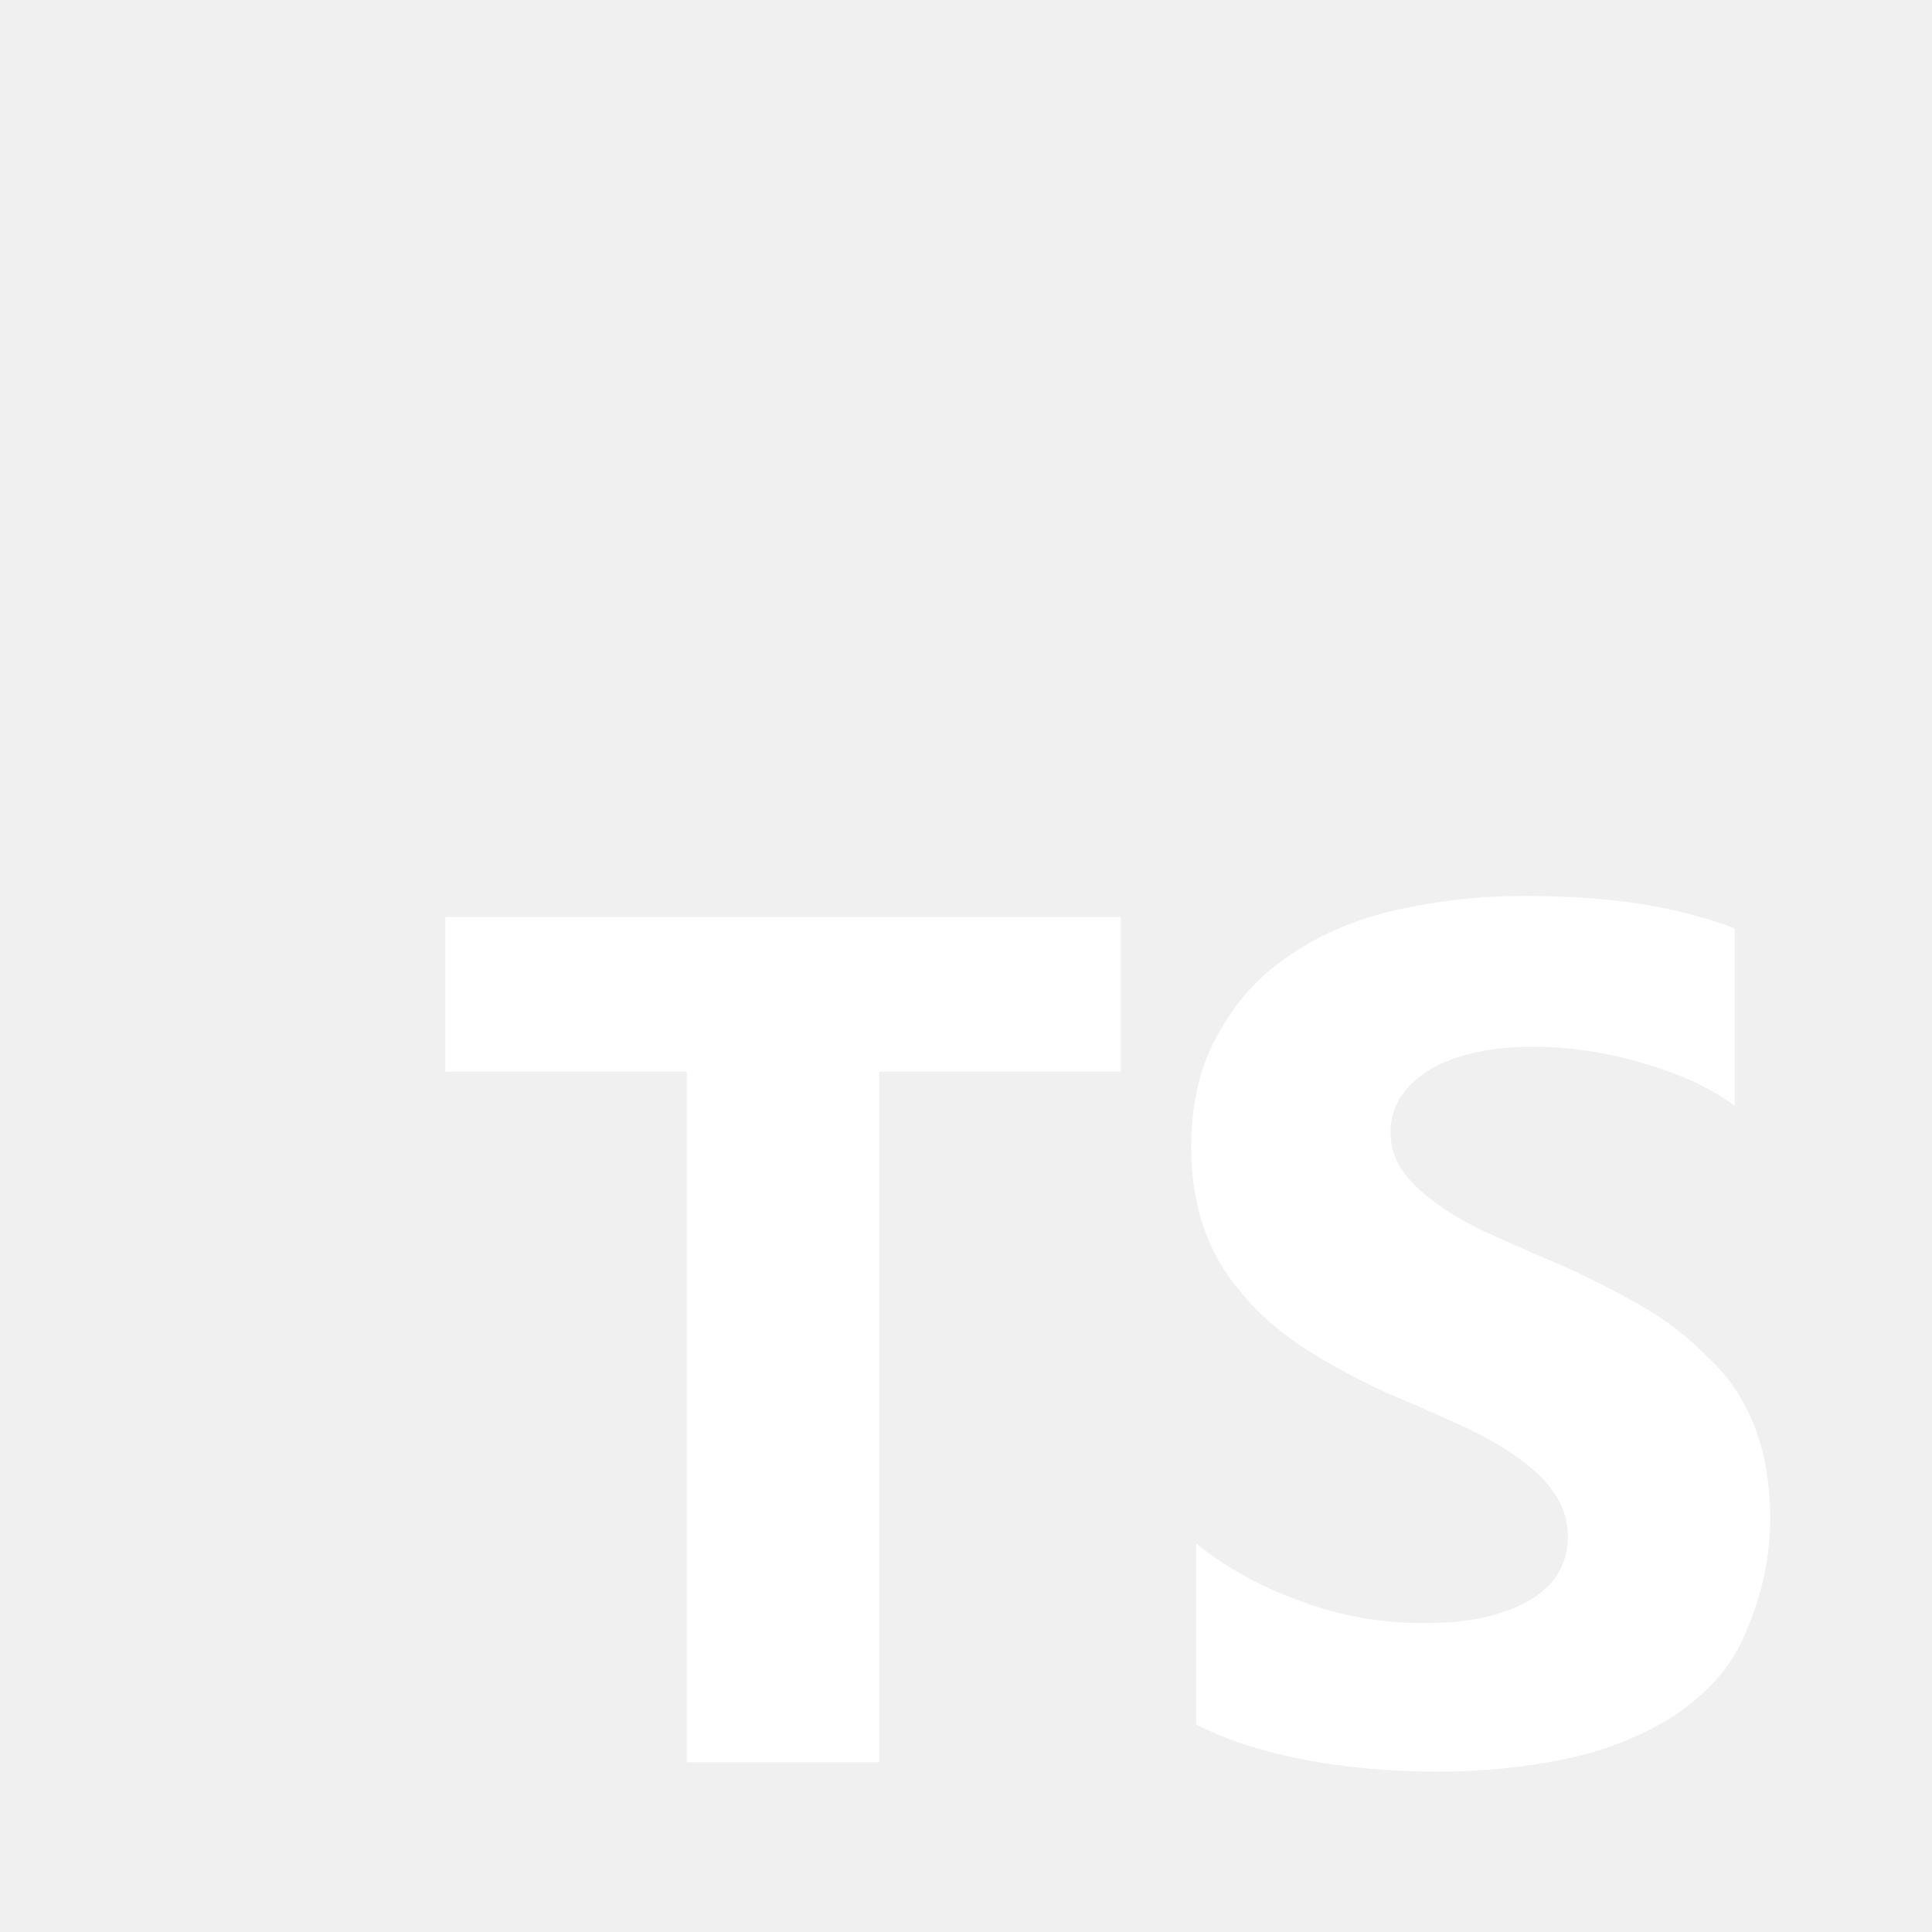
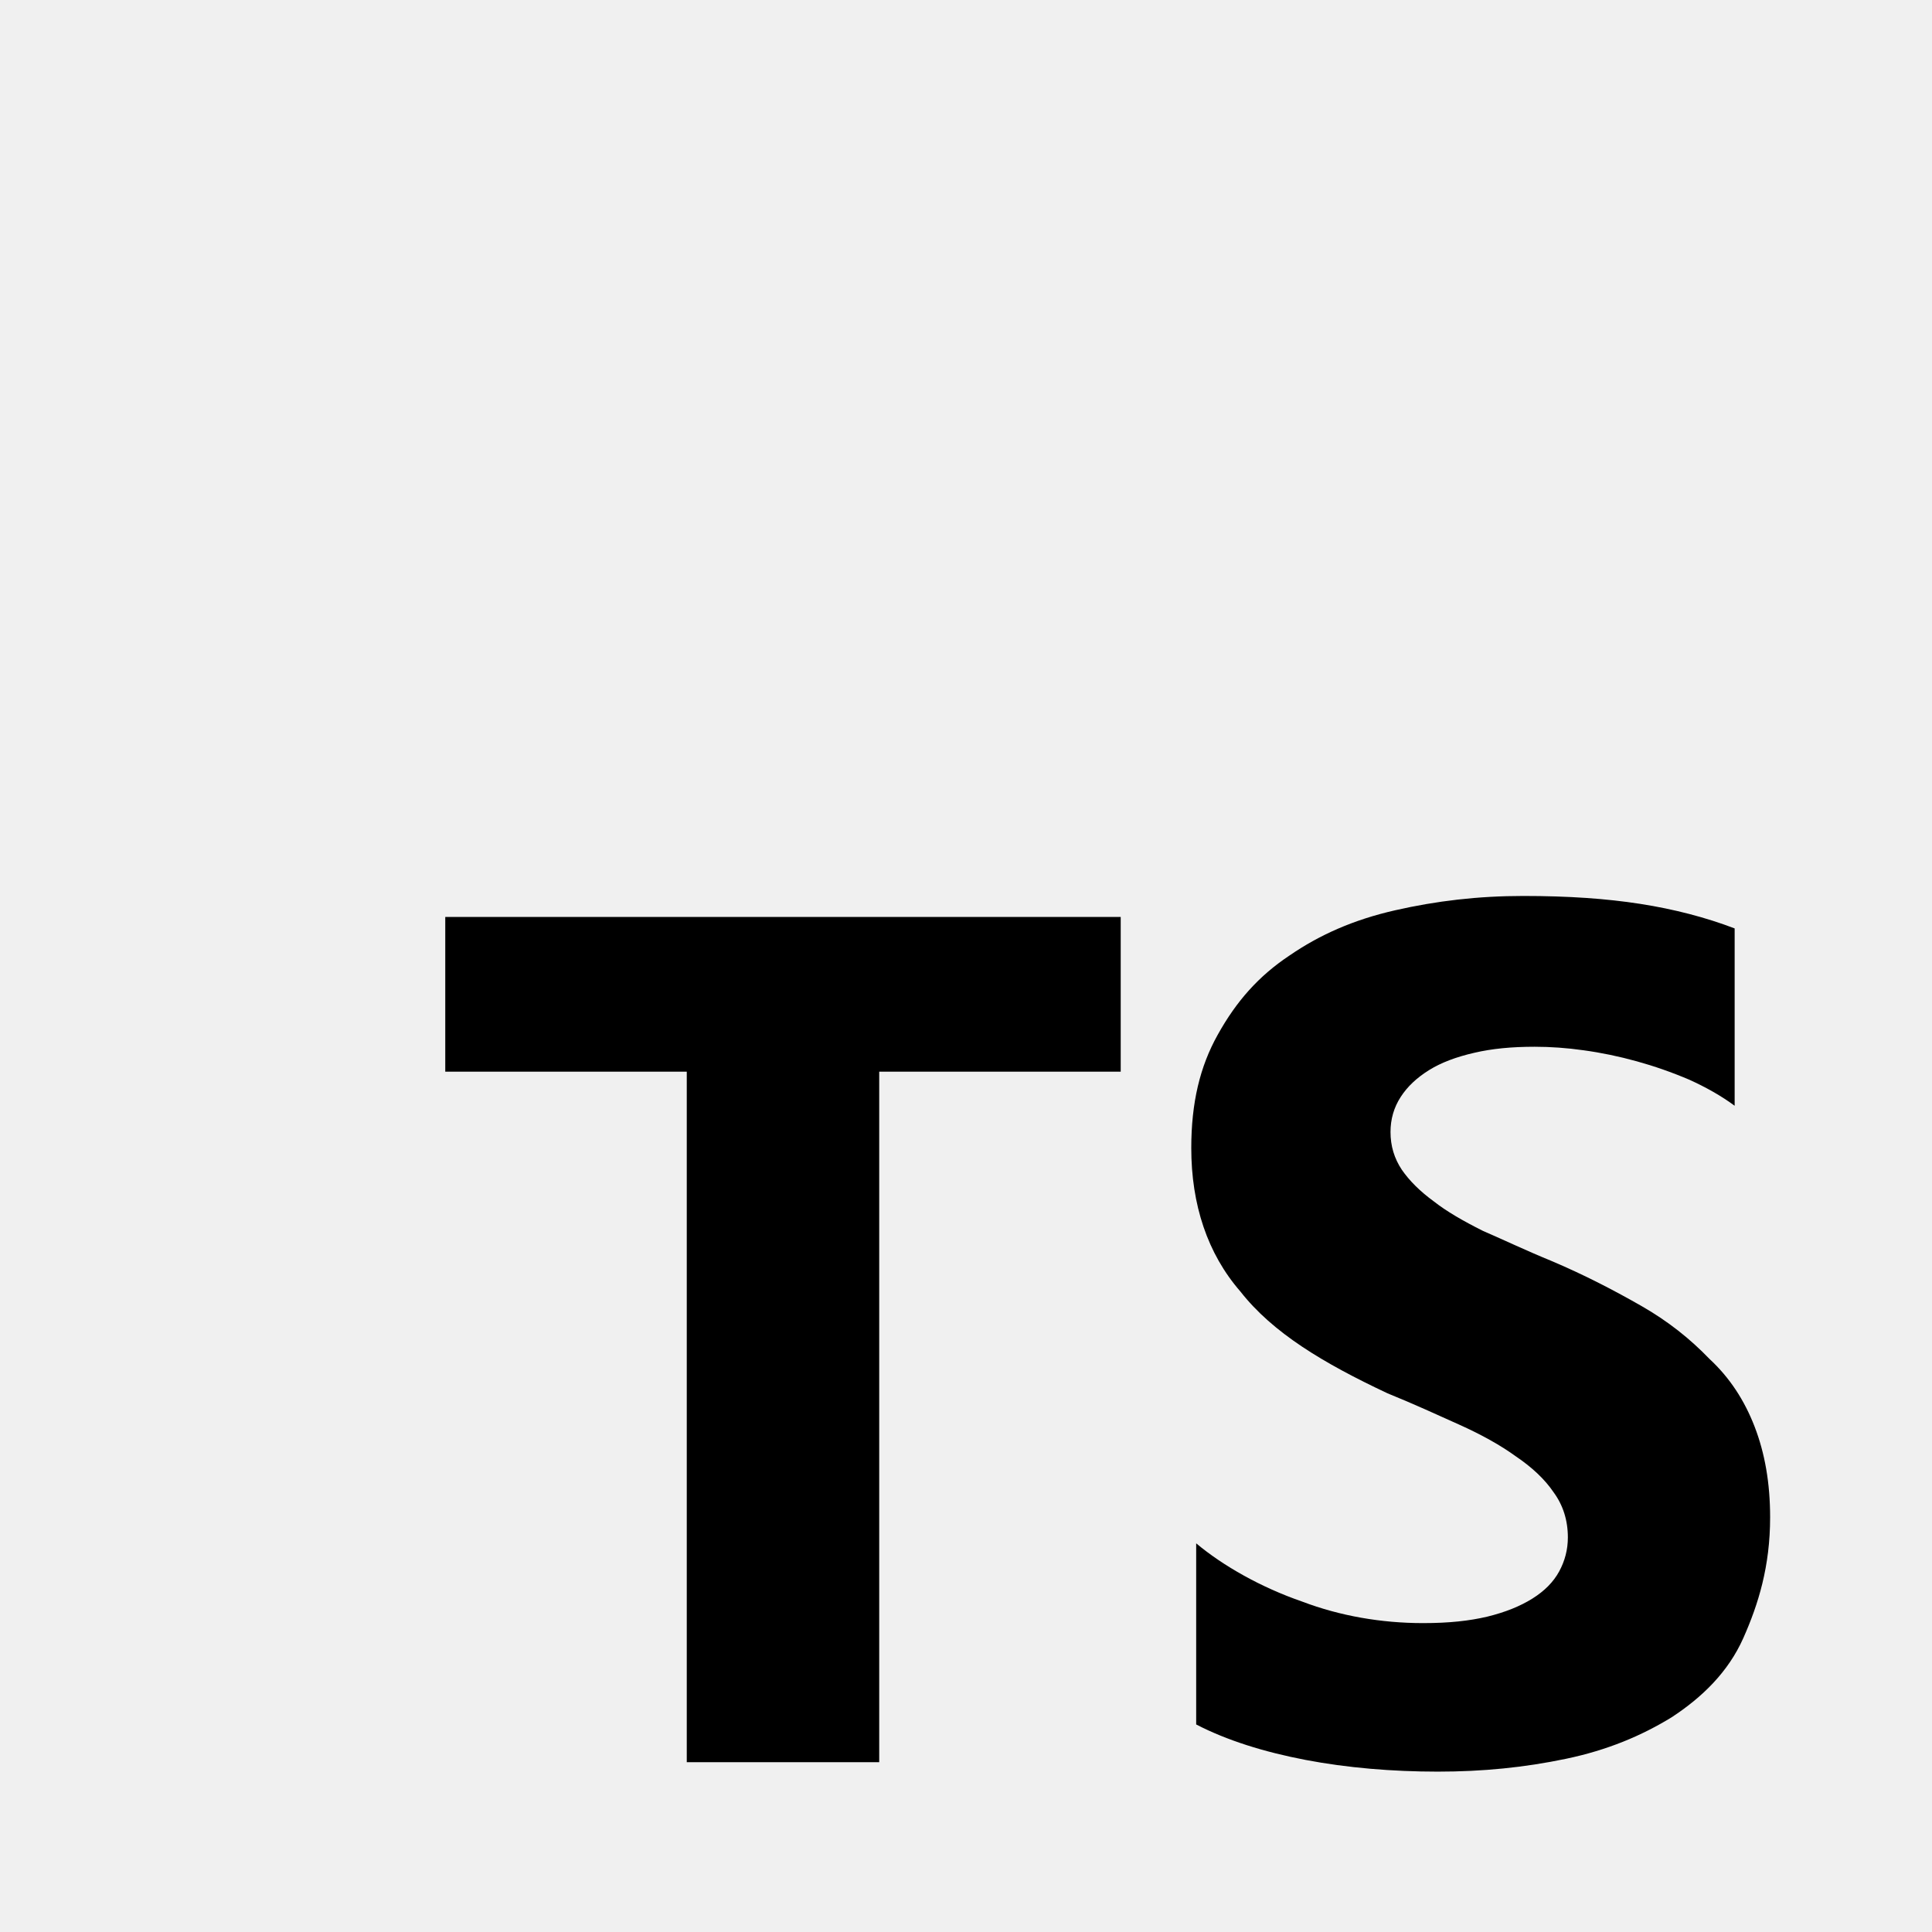
<svg xmlns="http://www.w3.org/2000/svg" aria-label="TypeScript" role="img" viewBox="0 0 512 512">
  <rect width="512" height="512" rx="15%" fill="none" />
-   <path fill="#fff" d="m233 284h64v-41H118v41h64v183h51zm84 173c8.1 4.2 18 7.3 29 9.4s23 3.1 35 3.1c12 0 23-1.1 34-3.4c11-2.3 20-6.1 28-11c8.1-5.3 15-12 19-21s7.1-19 7.1-32c0-9.1-1.4-17-4.1-24s-6.6-13-12-18c-5.1-5.3-11-10-18-14s-15-8.2-24-12c-6.6-2.7-12-5.3-18-7.9c-5.2-2.6-9.7-5.2-13-7.8c-3.7-2.7-6.5-5.5-8.5-8.4c-2-3-3-6.3-3-10c0-3.4.89-6.5 2.7-9.3s4.3-5.1 7.5-7.1c3.2-2 7.2-3.5 12-4.6c4.7-1.1 9.9-1.6 16-1.6c4.2 0 8.6.31 13 .94c4.6.63 9.3 1.6 14 2.9c4.7 1.3 9.3 2.9 14 4.9c4.4 2 8.5 4.3 12 6.9v-47c-7.6-2.9-16-5.1-25-6.5s-19-2.1-31-2.1c-12 0-23 1.3-34 3.8s-20 6.5-28 12c-8.1 5.4-14 12-19 21c-4.7 8.4-7 18-7 30c0 15 4.3 28 13 38c8.6 11 22 19 39 27c6.9 2.8 13 5.6 19 8.3s11 5.5 15 8.4c4.3 2.9 7.7 6.1 10 9.5c2.5 3.4 3.8 7.4 3.8 12c0 3.2-.78 6.2-2.3 9s-3.9 5.2-7.1 7.2s-7.1 3.6-12 4.8c-4.7 1.1-10 1.7-17 1.7c-11 0-22-1.9-32-5.7c-11-3.8-21-9.5-28.1-15.44z" />
+   <path fill="currentColor" d="m233 284h64v-41H118v41h64v183h51zm84 173c8.1 4.2 18 7.3 29 9.4s23 3.1 35 3.1c12 0 23-1.1 34-3.4c11-2.3 20-6.1 28-11c8.1-5.3 15-12 19-21s7.1-19 7.1-32c0-9.1-1.4-17-4.1-24s-6.6-13-12-18c-5.1-5.3-11-10-18-14s-15-8.2-24-12c-6.6-2.7-12-5.3-18-7.9c-5.2-2.6-9.7-5.2-13-7.8c-3.7-2.7-6.5-5.5-8.5-8.4c-2-3-3-6.3-3-10c0-3.4.89-6.5 2.7-9.3s4.3-5.1 7.5-7.1c3.2-2 7.2-3.5 12-4.6c4.7-1.1 9.9-1.6 16-1.6c4.2 0 8.6.31 13 .94c4.6.63 9.3 1.6 14 2.9c4.7 1.3 9.3 2.9 14 4.9c4.4 2 8.5 4.3 12 6.9v-47c-7.6-2.9-16-5.1-25-6.5s-19-2.1-31-2.1c-12 0-23 1.3-34 3.8s-20 6.5-28 12c-8.1 5.4-14 12-19 21c-4.7 8.4-7 18-7 30c0 15 4.3 28 13 38c8.6 11 22 19 39 27c6.9 2.8 13 5.6 19 8.3s11 5.5 15 8.4c4.3 2.9 7.7 6.1 10 9.5c2.5 3.4 3.8 7.4 3.8 12c0 3.2-.78 6.2-2.3 9s-3.9 5.2-7.1 7.2s-7.1 3.6-12 4.8c-4.7 1.1-10 1.7-17 1.7c-11 0-22-1.9-32-5.7c-11-3.8-21-9.5-28.1-15.44z" />
</svg>
